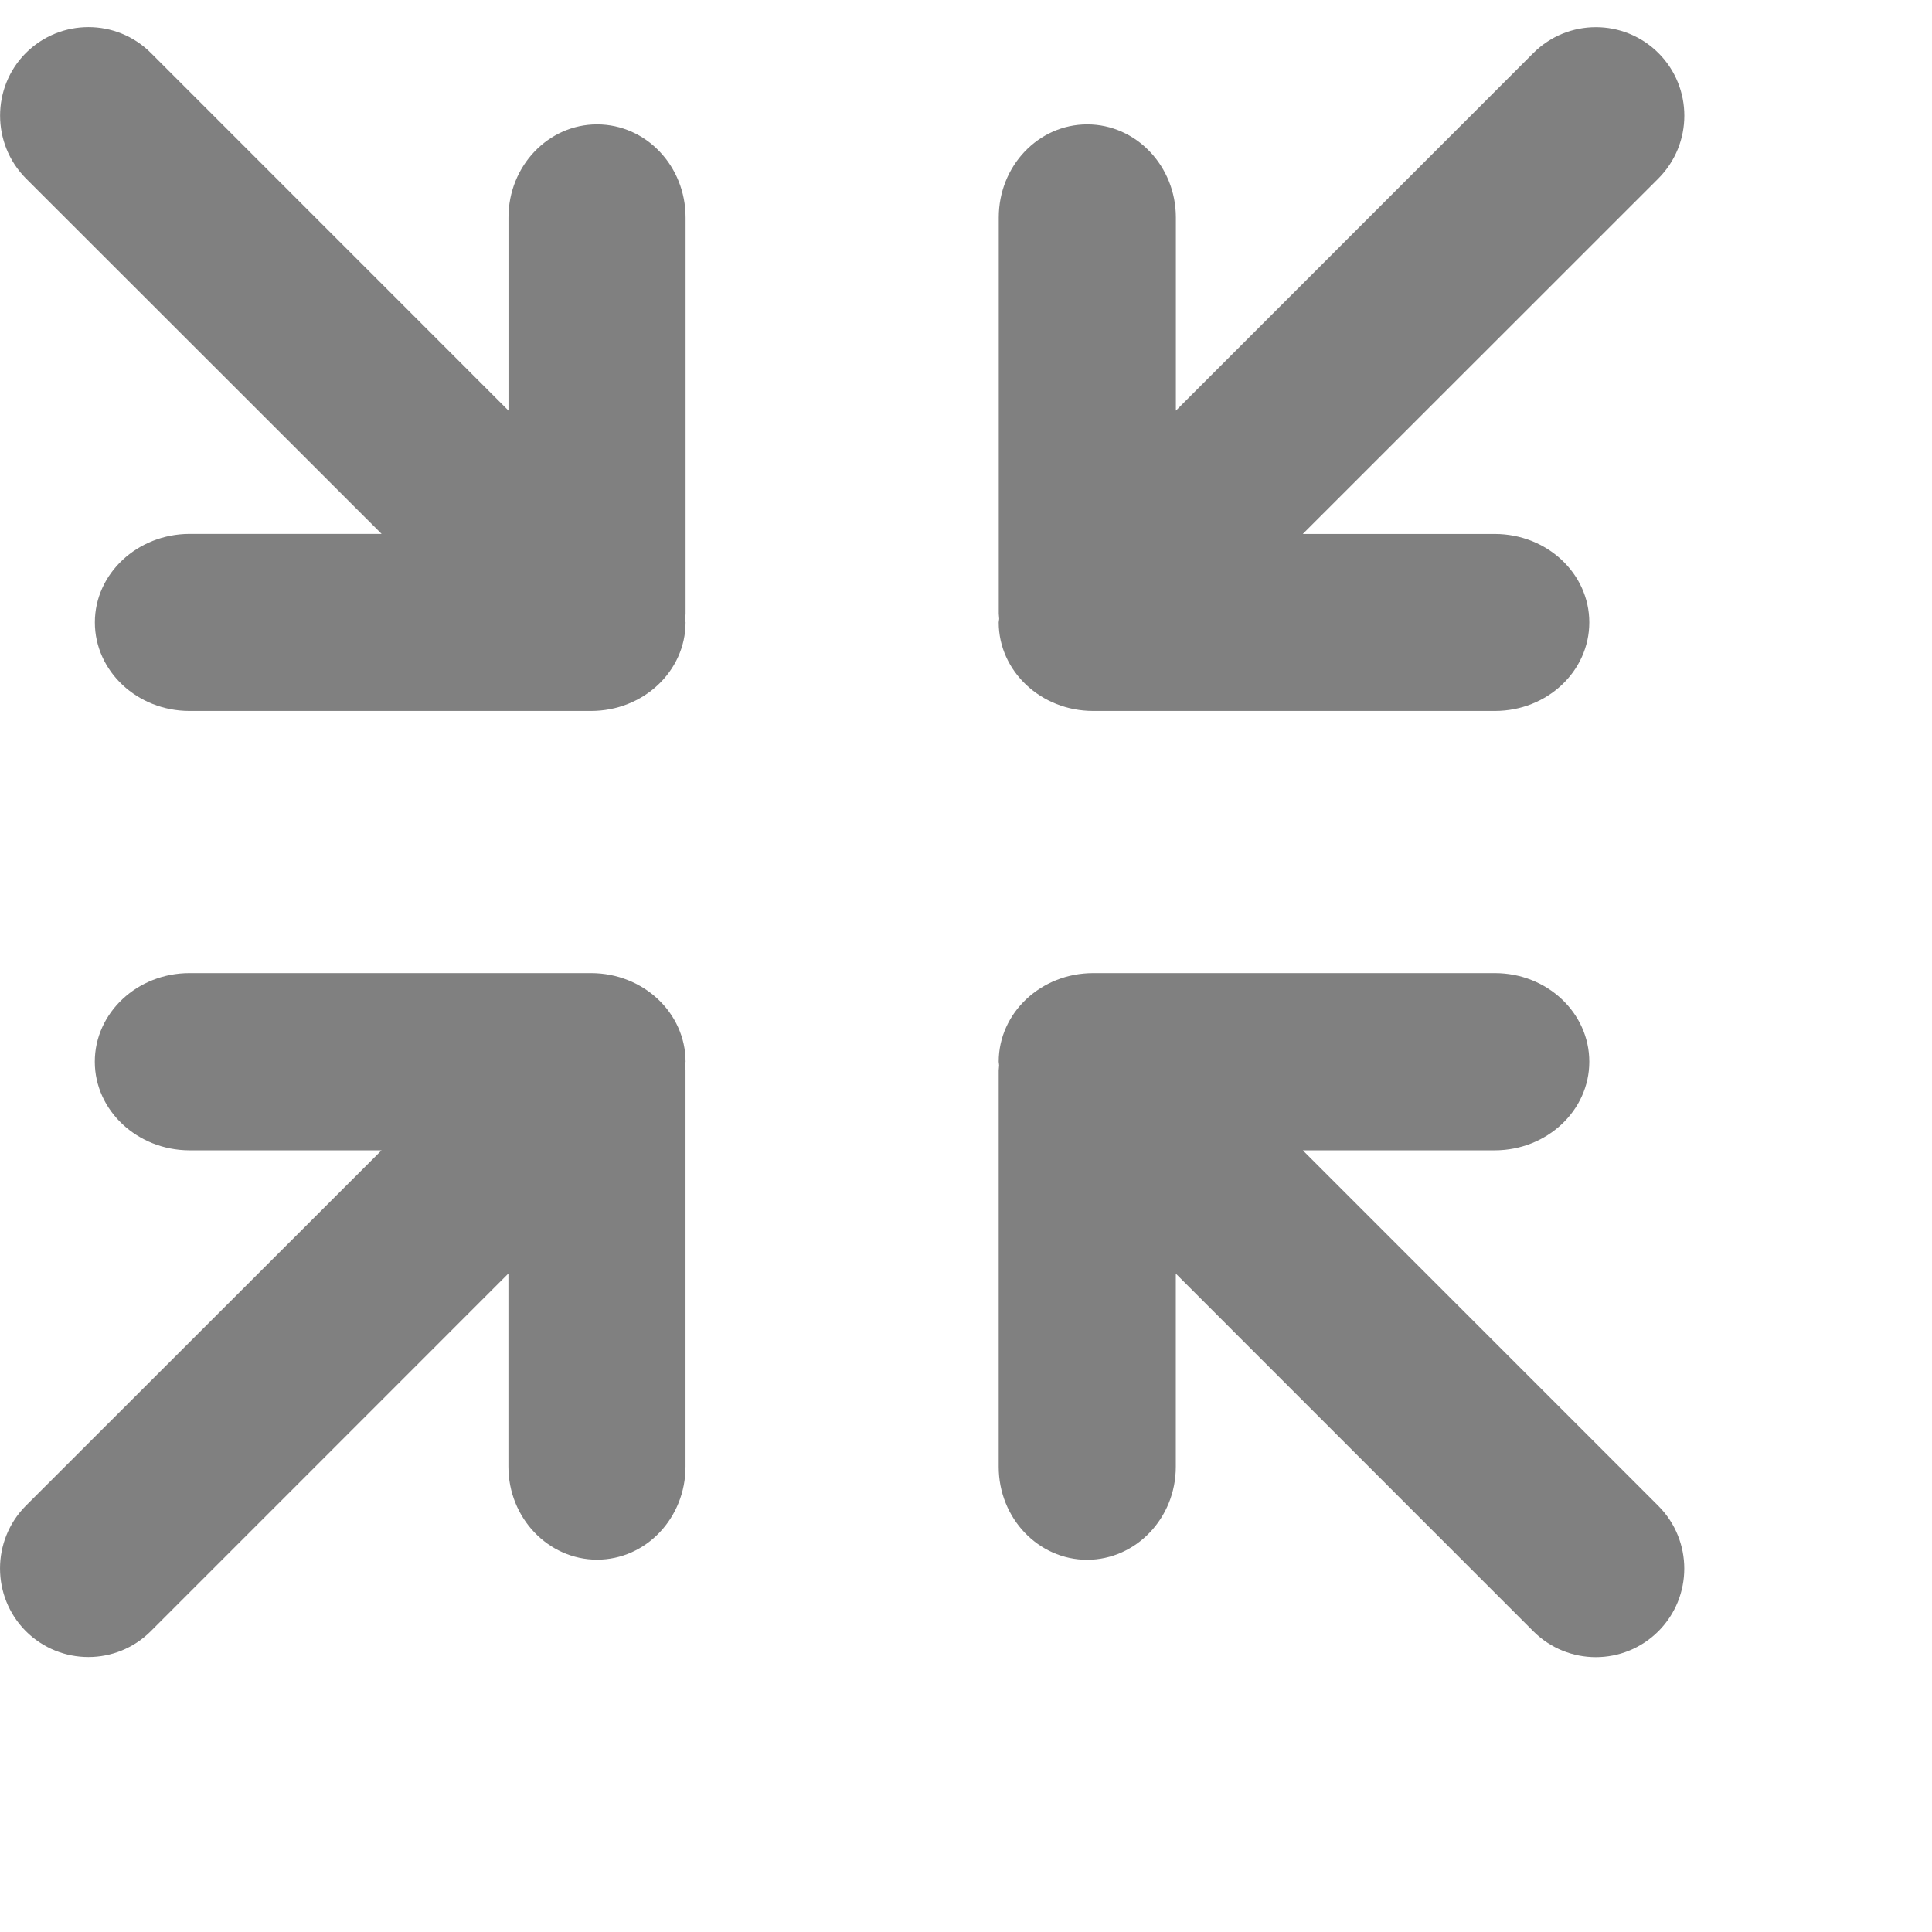
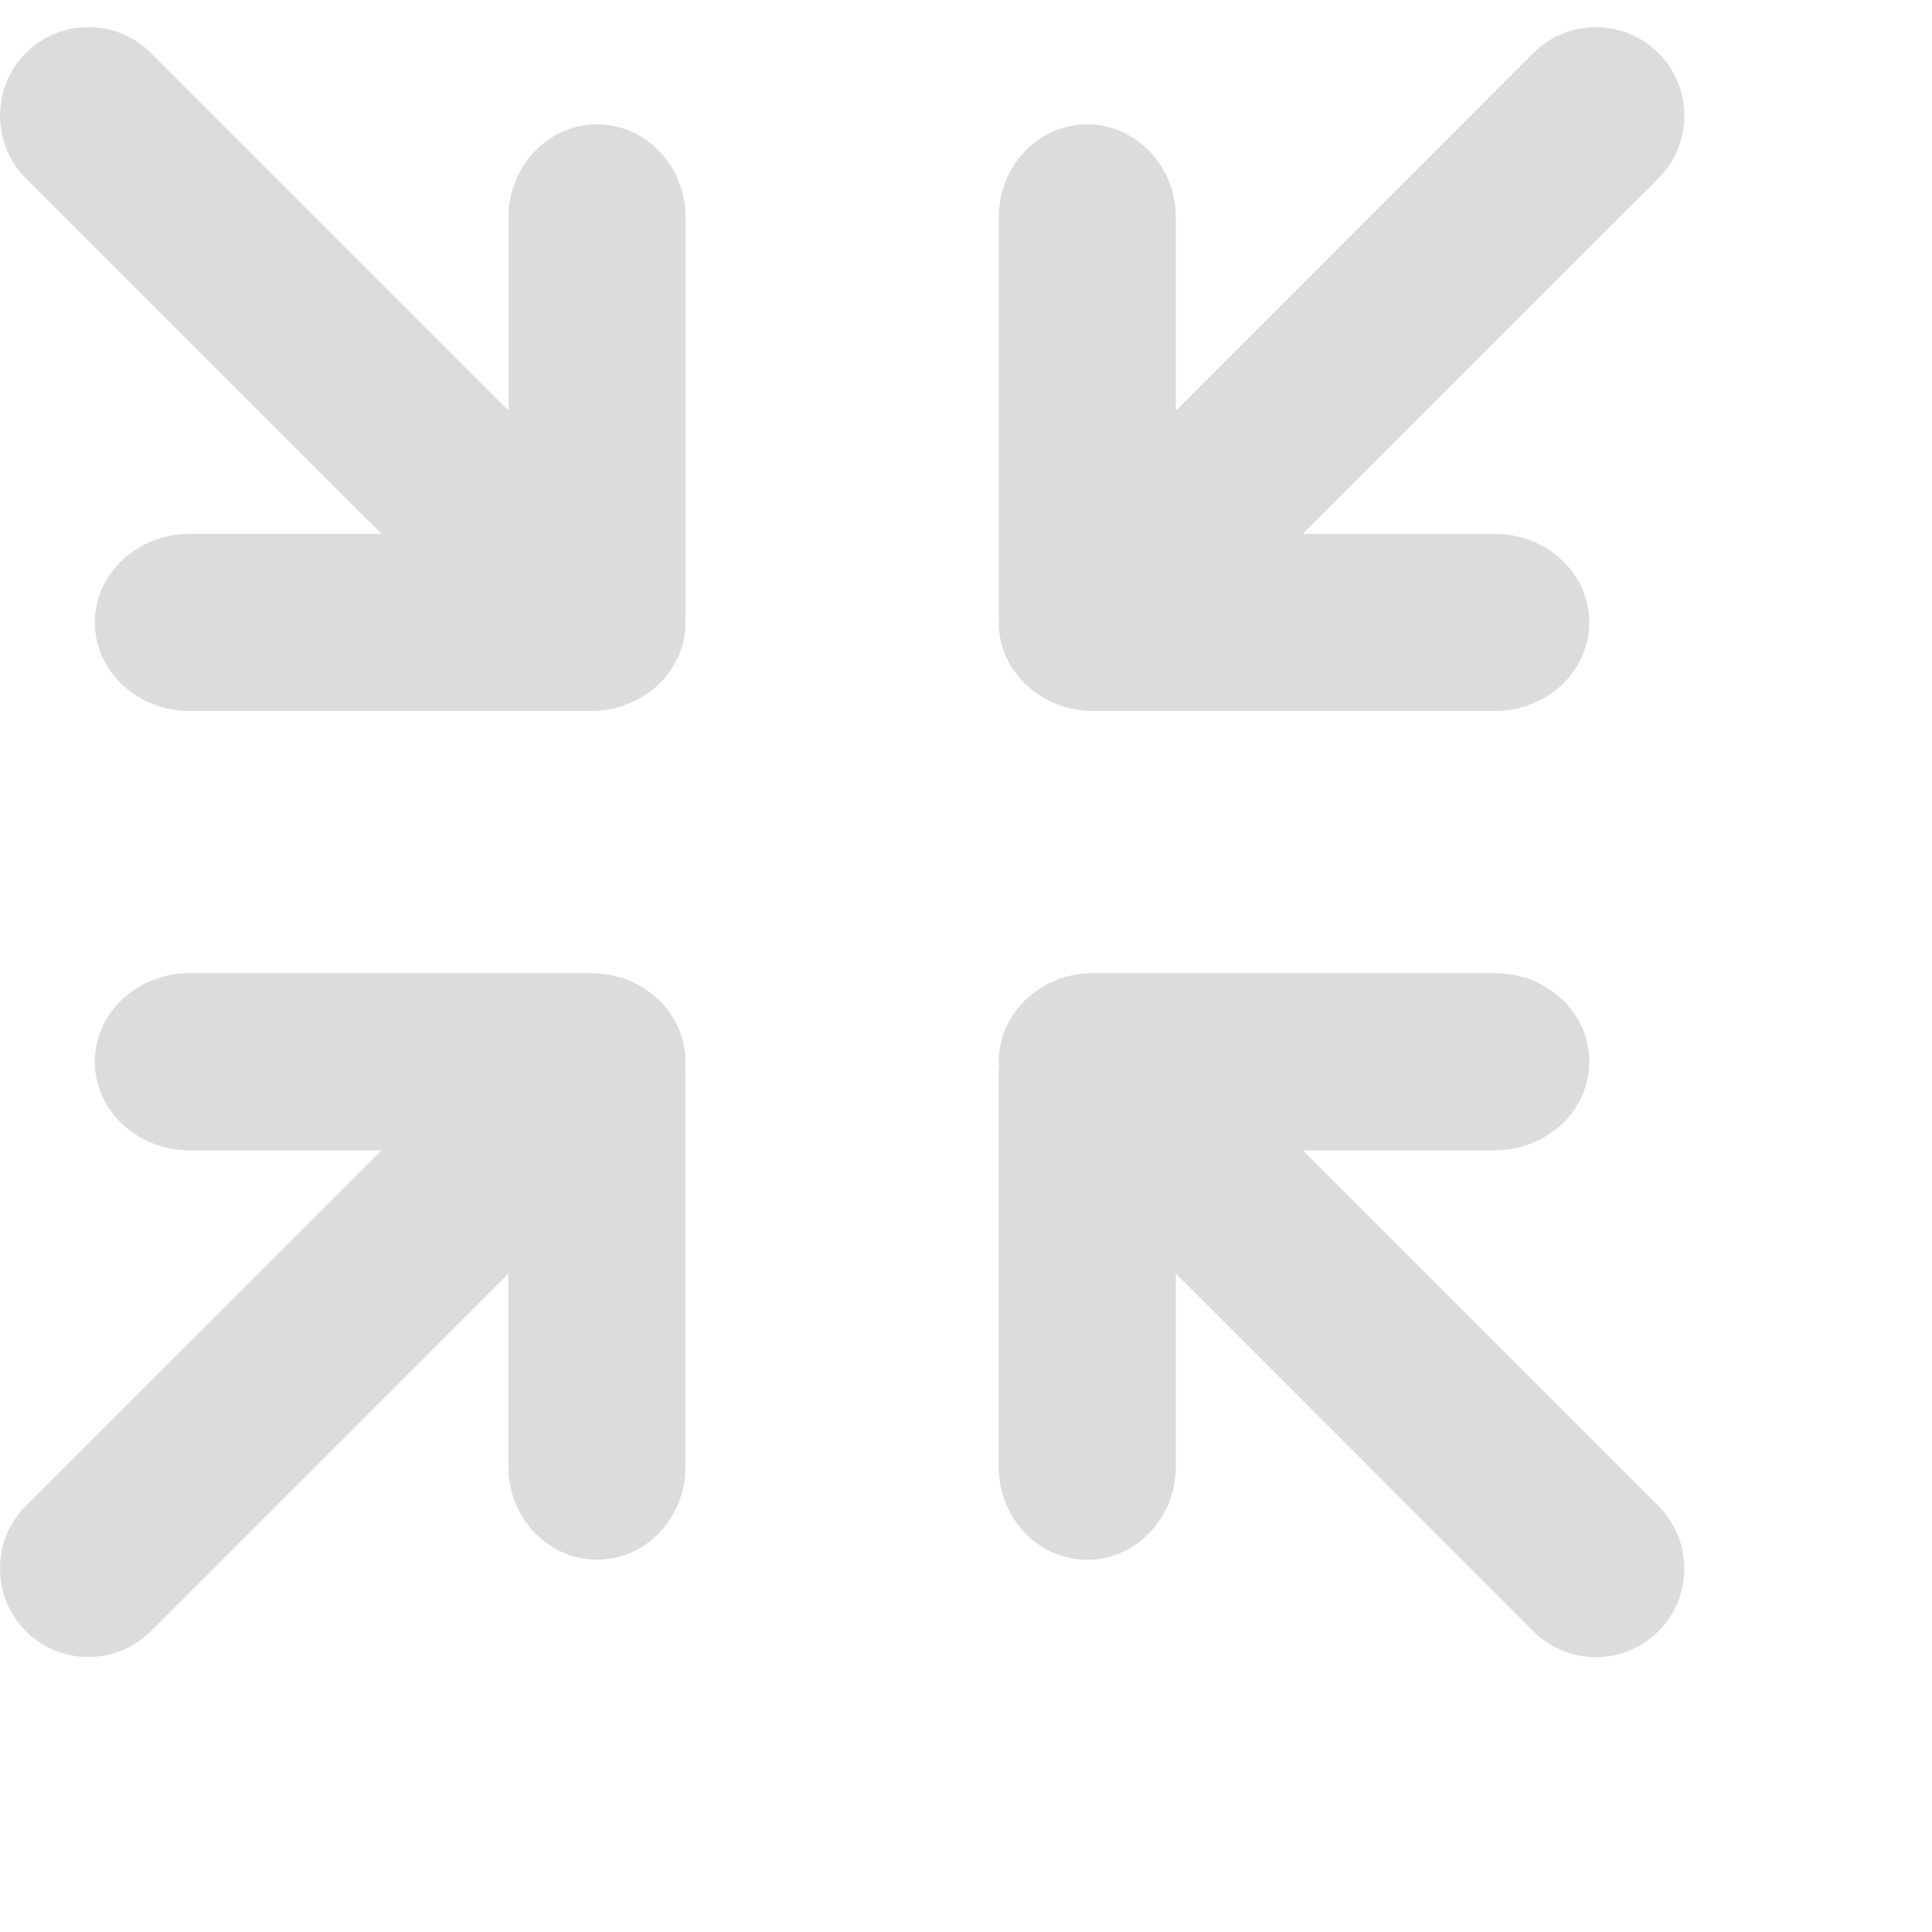
- <svg xmlns="http://www.w3.org/2000/svg" version="1.1" id="Capa_1" x="0px" y="0px" width="32.529px" height="32.529px" viewBox="0 0 32.529 32.529" style="enable-background:new 0 0 32.529 32.529;" xml:space="preserve" fill="grey">
+ <svg xmlns="http://www.w3.org/2000/svg" version="1.1" id="Capa_1" x="0px" y="0px" width="32.529px" height="32.529px" viewBox="0 0 32.529 32.529" style="enable-background:new 0 0 32.529 32.529;" xml:space="preserve" fill="#dddbdb">
  <g>
    <g id="c116_arrows">
      <path d="M21.935,19.368h3.235c0.878-0.003,1.589-0.67,1.589-1.492c0-0.824-0.711-1.492-1.589-1.492h-6.764    c-0.879,0-1.59,0.668-1.591,1.492c0.001,0.019,0.007,0.041,0.007,0.061c0,0.027-0.007,0.057-0.007,0.086v6.673    c0,0.864,0.666,1.566,1.49,1.566c0.822-0.002,1.492-0.702,1.492-1.566v-3.252l6.018,6.02c0.582,0.583,1.525,0.583,2.108,0    c0.58-0.582,0.58-1.526,0-2.108L21.935,19.368z" />
      <path d="M11.543,17.876c-0.002-0.824-0.712-1.492-1.592-1.492H3.189c-0.877,0-1.593,0.668-1.593,1.492    c0,0.822,0.716,1.489,1.593,1.492h3.235l-5.991,5.986c-0.577,0.582-0.577,1.526,0,2.108c0.584,0.583,1.527,0.583,2.108,0    l6.019-6.02v3.252c0,0.864,0.67,1.564,1.491,1.566c0.826,0,1.491-0.702,1.491-1.566v-6.673c0-0.029-0.008-0.059-0.008-0.086    C11.535,17.917,11.541,17.895,11.543,17.876z" />
      <path d="M16.815,10.479c0.001,0.824,0.712,1.491,1.591,1.491h6.764c0.878,0,1.589-0.667,1.589-1.491    c0-0.822-0.711-1.487-1.589-1.489h-3.235l5.989-5.987c0.58-0.584,0.58-1.528,0-2.109c-0.583-0.582-1.526-0.582-2.108,0    l-6.018,6.02V3.662c0-0.867-0.67-1.568-1.492-1.568c-0.824,0-1.49,0.701-1.49,1.568v6.671c0,0.03,0.007,0.057,0.007,0.087    C16.822,10.44,16.816,10.456,16.815,10.479z" />
      <path d="M10.052,2.094c-0.821,0-1.491,0.701-1.491,1.568v3.251l-6.019-6.02c-0.581-0.582-1.524-0.582-2.108,0    c-0.577,0.581-0.577,1.525,0,2.109l5.991,5.987H3.189c-0.876,0.003-1.592,0.668-1.592,1.49c0,0.824,0.716,1.491,1.593,1.491h6.761    c0.88,0,1.59-0.667,1.592-1.491c-0.002-0.023-0.008-0.039-0.008-0.06c0-0.03,0.008-0.057,0.008-0.087v-6.67    C11.543,2.795,10.878,2.094,10.052,2.094z" />
    </g>
    <g id="Capa_1_156_">
	</g>
  </g>
  <g>
</g>
  <g>
</g>
  <g>
</g>
  <g>
</g>
  <g>
</g>
  <g>
</g>
  <g>
</g>
  <g>
</g>
  <g>
</g>
  <g>
</g>
  <g>
</g>
  <g>
</g>
  <g>
</g>
  <g>
</g>
  <g>
</g>
</svg>
